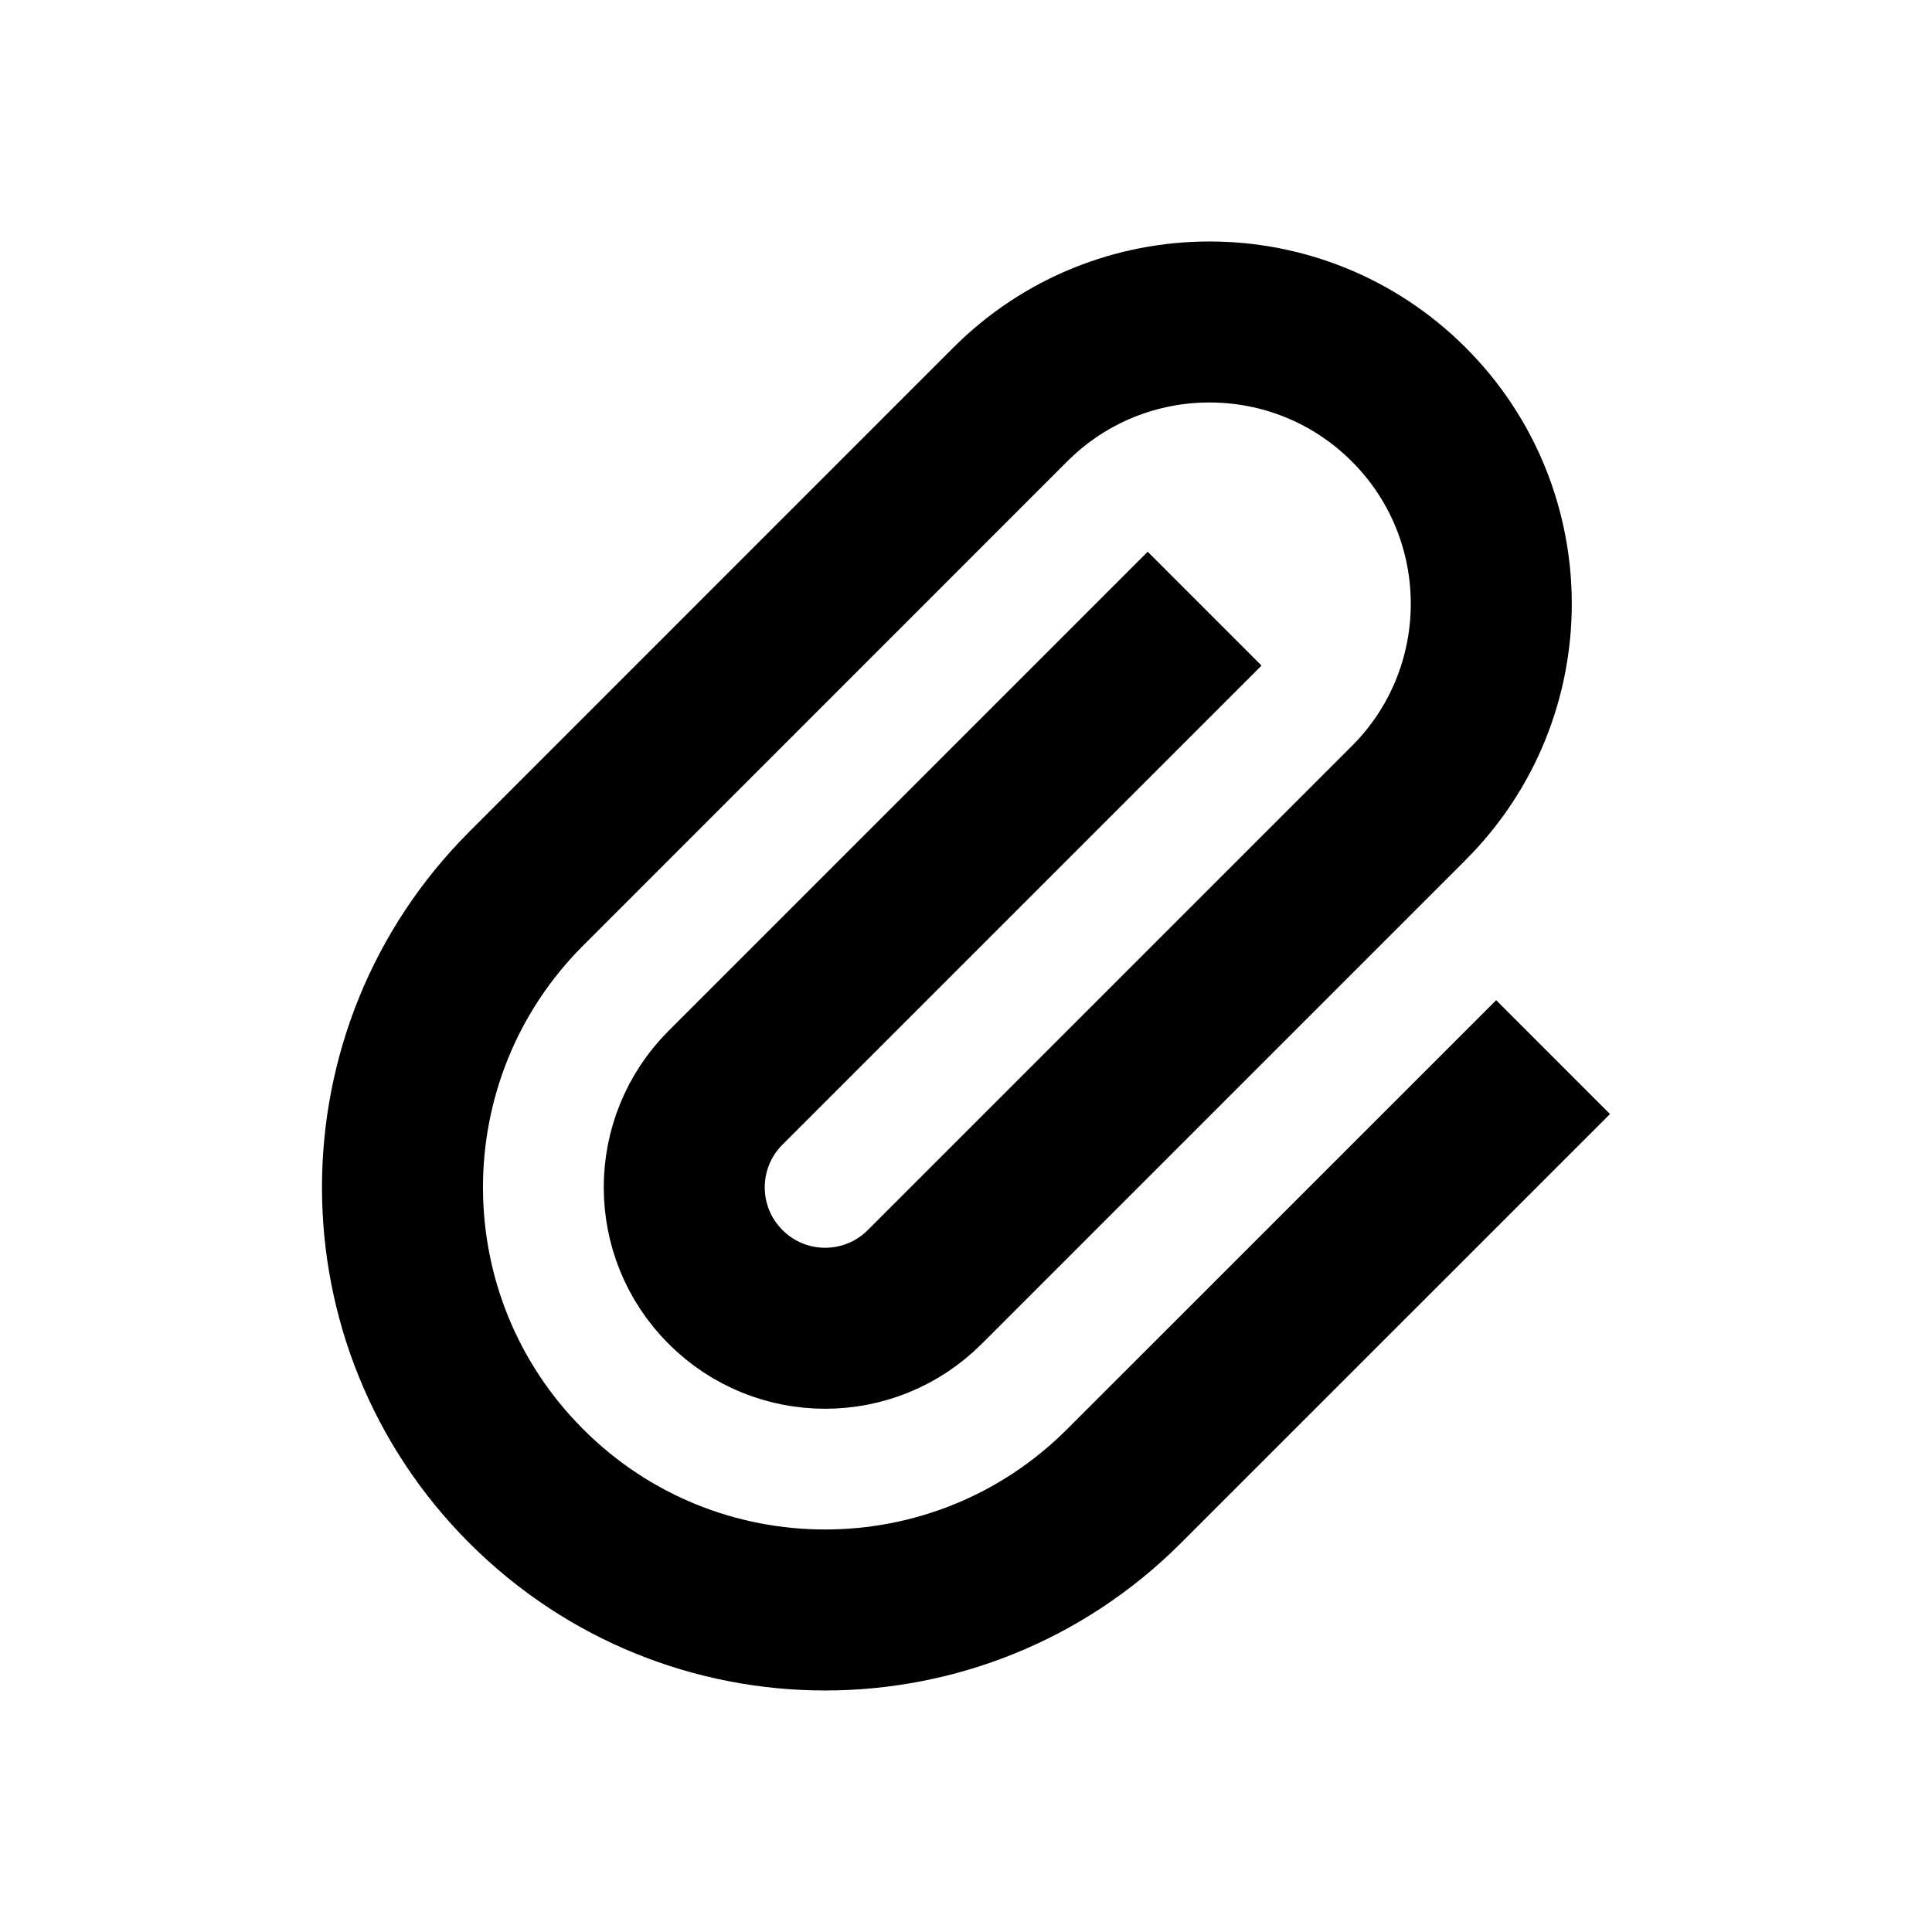
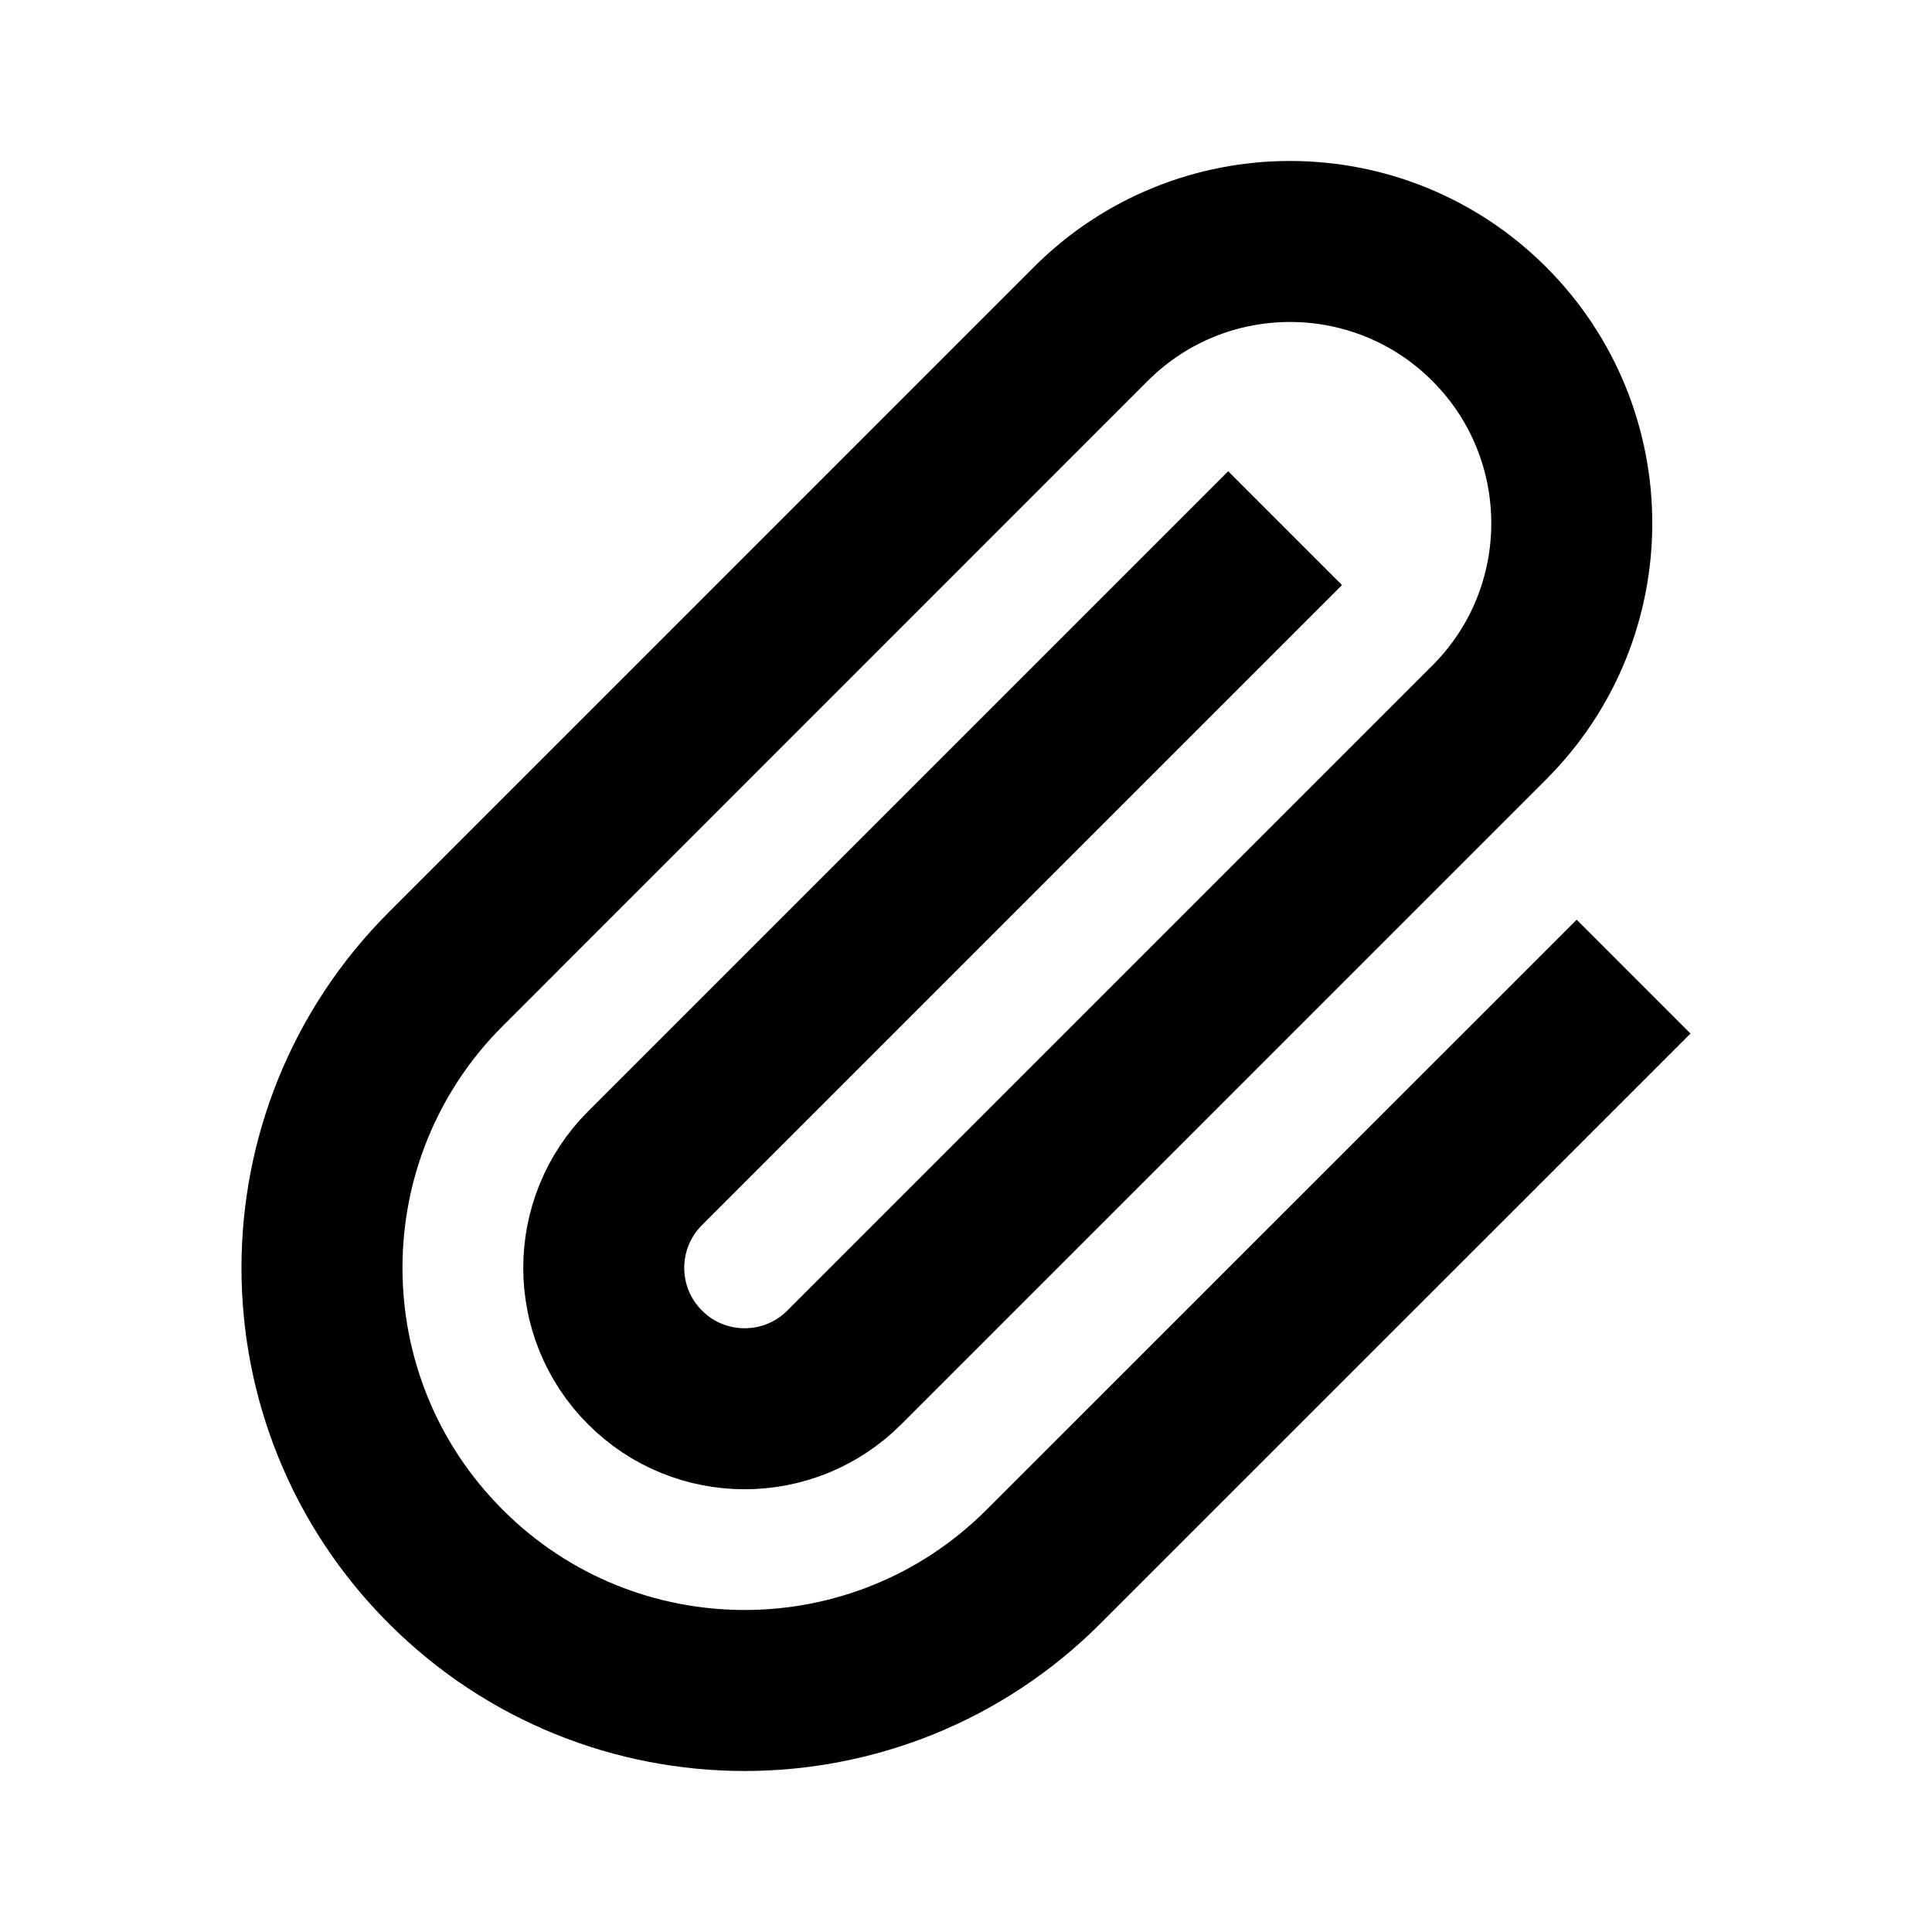
<svg xmlns="http://www.w3.org/2000/svg" width="24" height="24" viewBox="0 0 24 24" fill="none" stroke="currentColor" stroke-width="2" stroke-linecap="butt" stroke-linejoin="round">
-   <path d="M14.964 7.561L9.013 13.512C8.329 14.196 8.329 15.304 9.013 15.987C9.696 16.671 10.804 16.671 11.488 15.987L17.5 9.975C18.867 8.608 18.867 6.392 17.5 5.025C16.133 3.658 13.917 3.658 12.55 5.025L6.538 11.038C4.487 13.088 4.487 16.412 6.538 18.462C8.588 20.513 11.912 20.512 13.962 18.462L19.293 13.132" />
+   <path d="M15.964 6.561L8.013 14.512C7.329 15.196 7.329 16.304 8.013 16.987C8.696 17.671 9.804 17.671 10.488 16.987L18.5 8.975C19.867 7.608 19.867 5.392 18.5 4.025C17.133 2.658 14.917 2.658 13.55 4.025L5.538 12.038C3.487 14.088 3.487 17.412 5.538 19.462C7.588 21.513 10.912 21.512 12.962 19.462L20.293 12.132" />
</svg>
